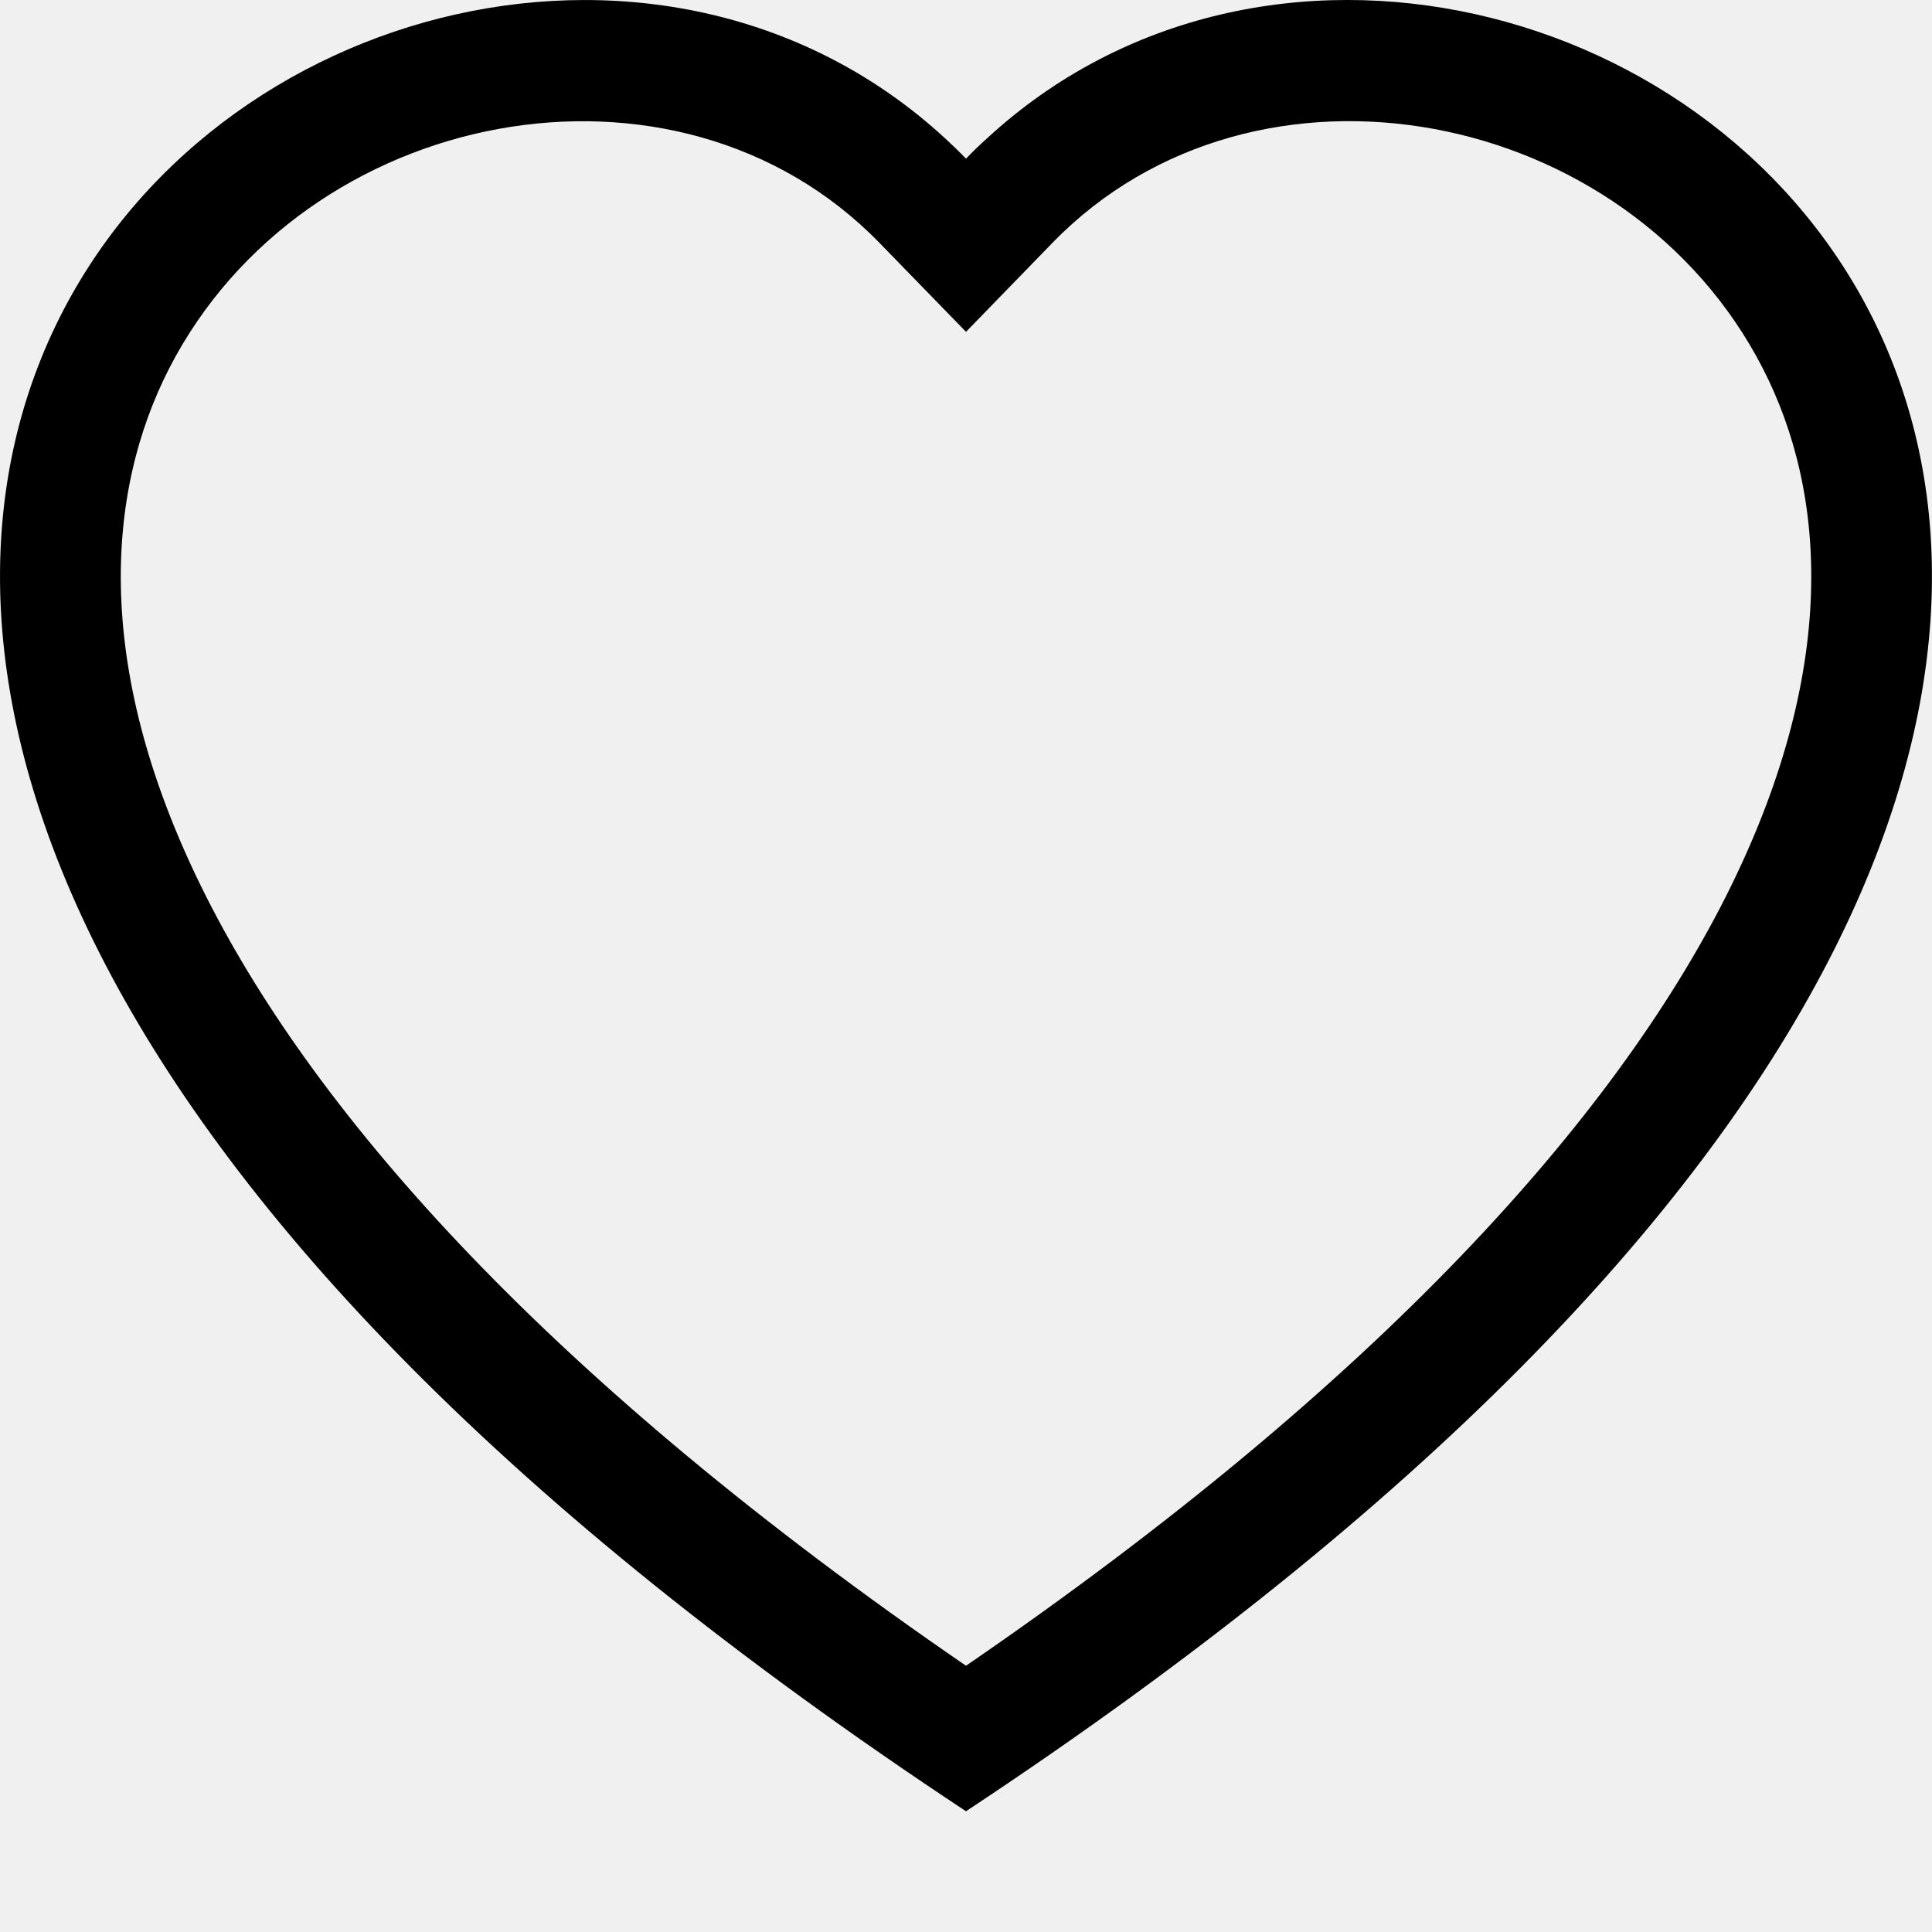
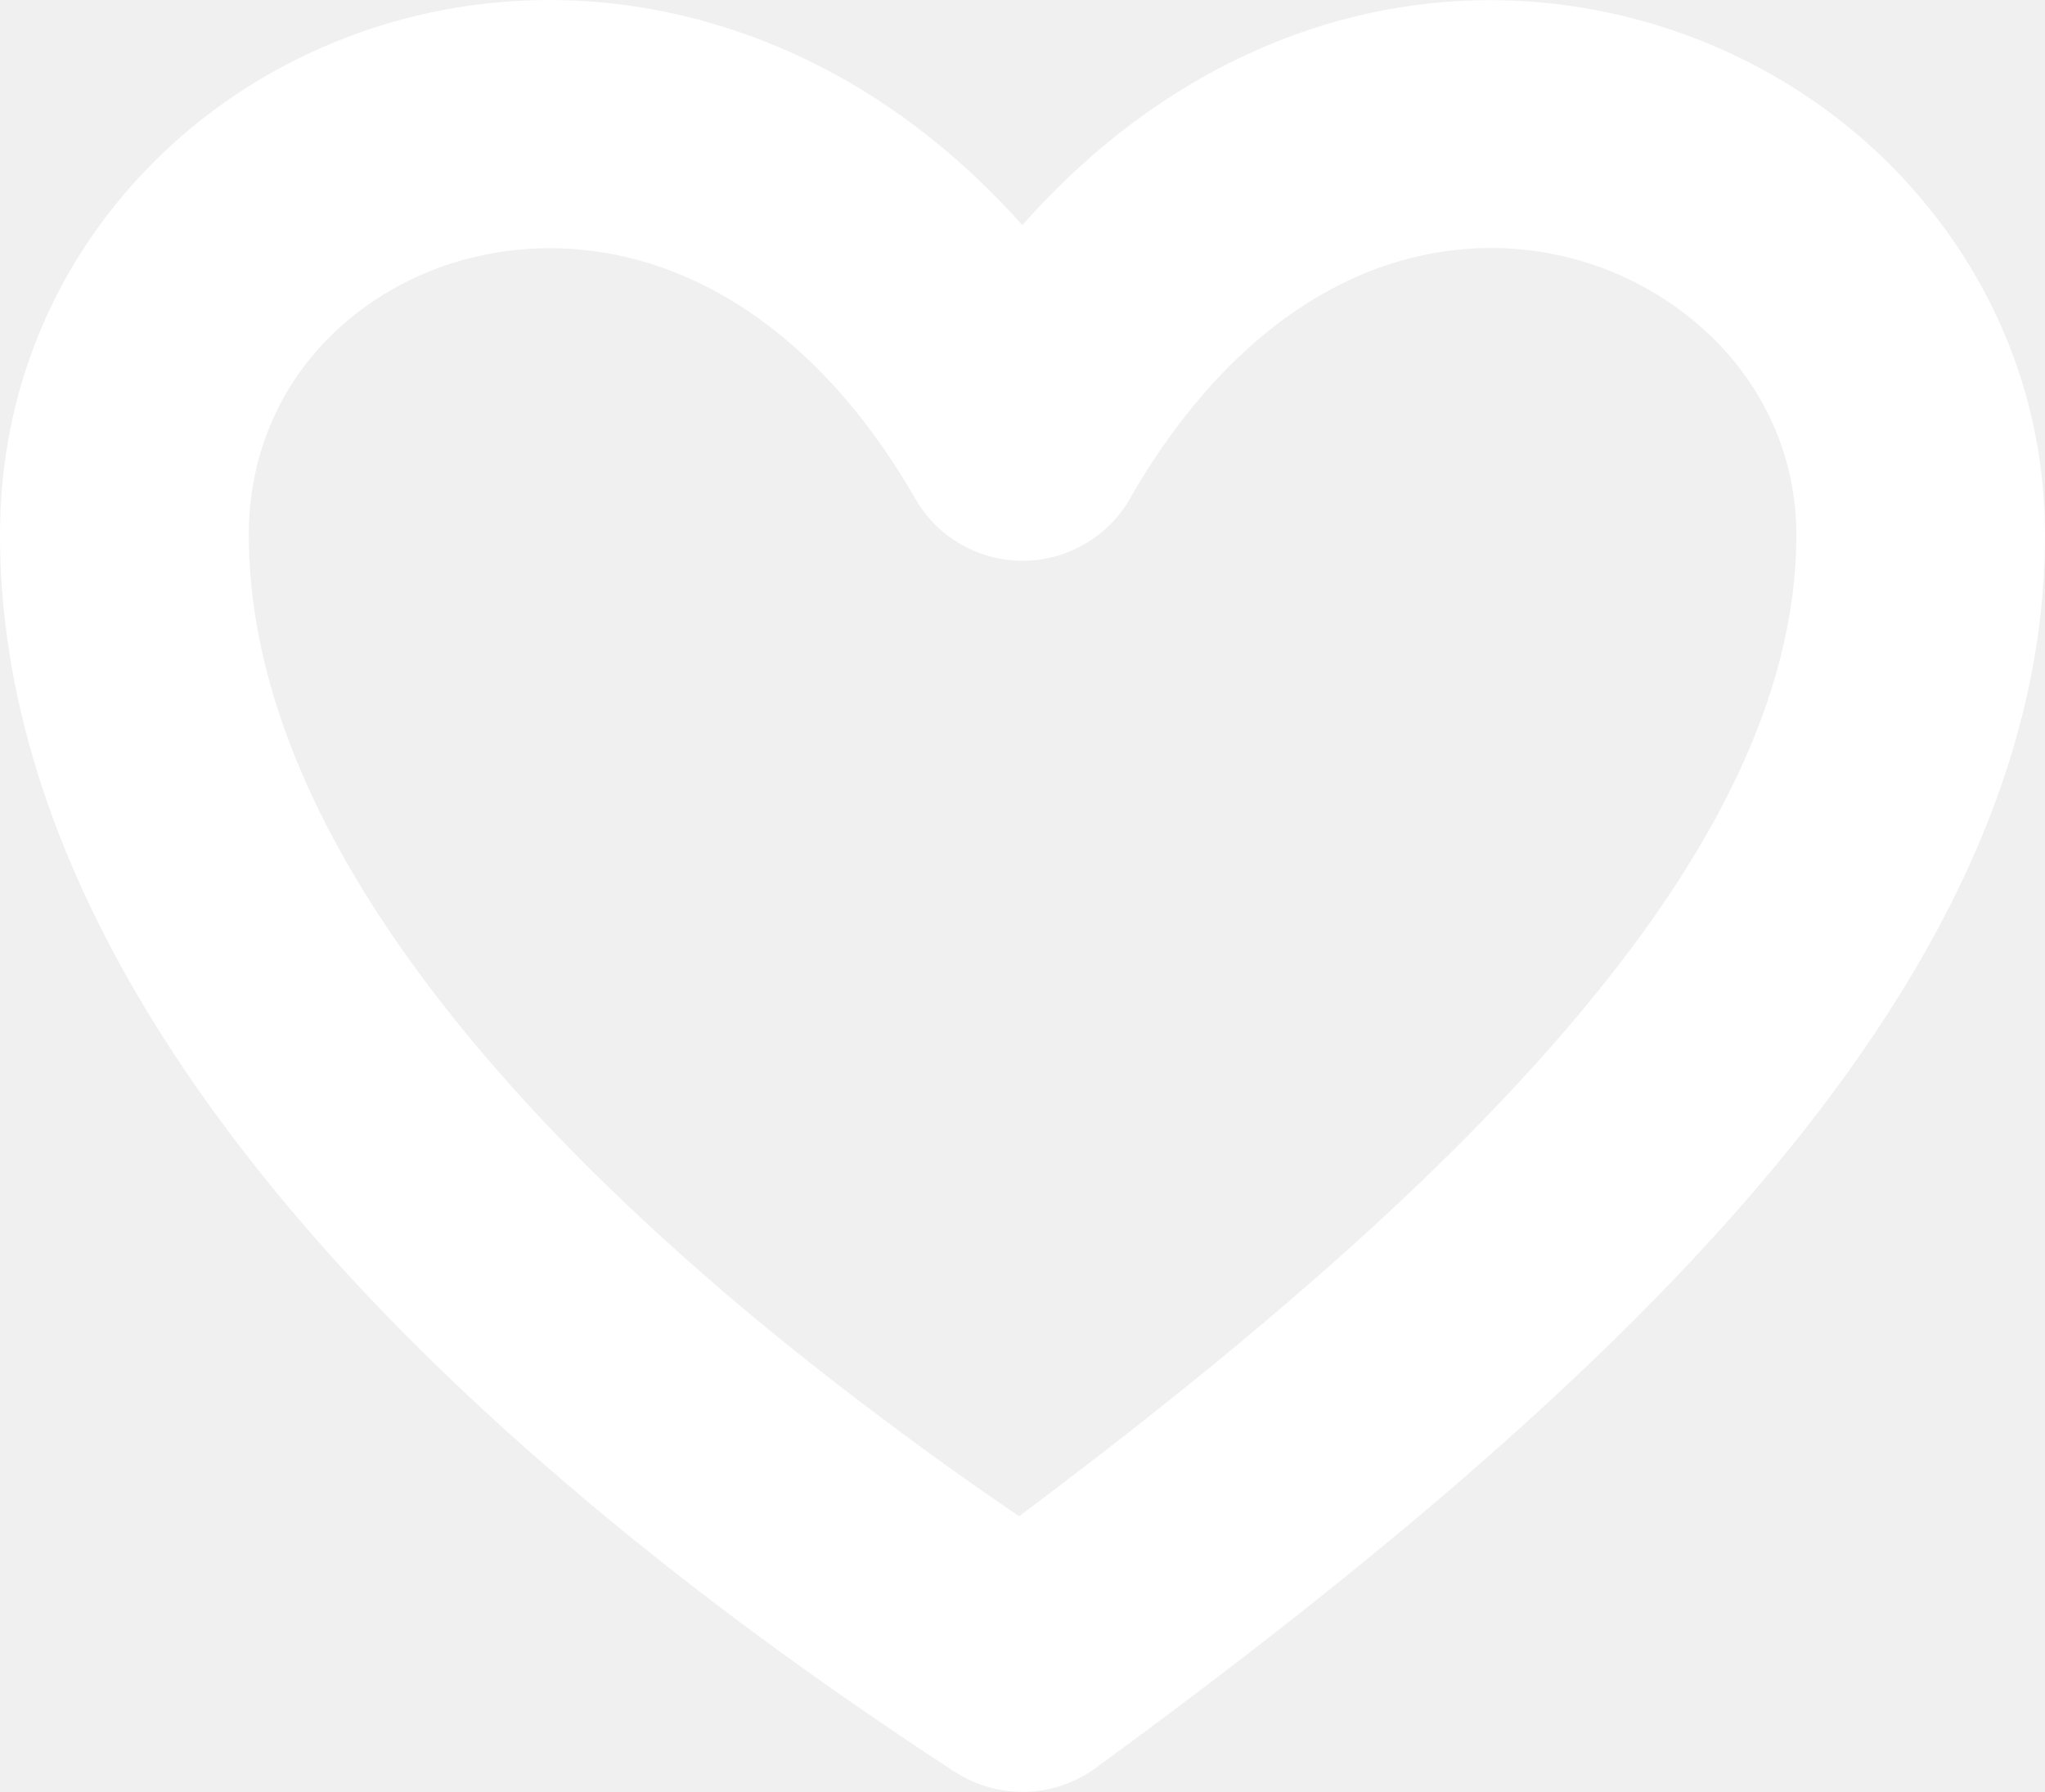
- <svg xmlns="http://www.w3.org/2000/svg" width="16" height="16" fill="currentColor" class="bi bi-heart" viewBox="0 0 16 16">
-   <path d="m8 2.748-.717-.737C5.6.281 2.514.878 1.4 3.053c-.523 1.023-.641 2.5.314 4.385.92 1.815 2.834 3.989 6.286 6.357 3.452-2.368 5.365-4.542 6.286-6.357.955-1.886.838-3.362.314-4.385C13.486.878 10.4.28 8.717 2.01L8 2.748zM8 15C-7.333 4.868 3.279-3.04 7.824 1.143c.06.055.119.112.176.171a3.12 3.12 0 0 1 .176-.17C12.72-3.042 23.333 4.867 8 15z" />
+ <svg xmlns="http://www.w3.org/2000/svg" width="122.88" height="107.68" version="1.1" xml:space="preserve">
+   <g>
+     <g id="svg_1">
+       <path fill="#ffffff" d="m61.43,13.53c5.33,-6.02 11.37,-9.84 17.53,-11.84c6.48,-2.1 13.07,-2.15 19.09,-0.6c6.05,1.55 11.52,4.72 15.74,9.03c5.58,5.7 9.09,13.36 9.09,22.02c0,13.7 -6.6,26.75 -17.42,39.37c-10.14,11.83 -24.05,23.35 -39.61,34.73c-2.58,1.89 -5.98,1.88 -8.5,0.22l0,0.01l-0.03,-0.02l0,0.01l-0.02,-0.01l-0.21,-0.15c-4.46,-2.92 -8.75,-5.91 -12.8,-8.94c-4.05,-3.03 -8.01,-6.22 -11.83,-9.56c-19.88,-17.38 -32.46,-36.4 -32.46,-55.67c0,-8.8 3.44,-16.44 8.93,-22.08c4.25,-4.37 9.73,-7.51 15.79,-9.03l0,0c5.99,-1.5 12.57,-1.4 19.05,0.69c6.22,2 12.32,5.83 17.66,11.82l0,0l0,0zm22.08,2.34c-5.49,1.78 -11,6.15 -15.51,13.91c-0.63,1.19 -1.6,2.21 -2.85,2.93c-3.56,2.05 -8.11,0.82 -10.15,-2.74c-4.5,-7.82 -10.14,-12.27 -15.78,-14.08c-3.71,-1.19 -7.46,-1.25 -10.88,-0.4l0,0l-0.02,0c-3.35,0.83 -6.37,2.56 -8.7,4.95c-2.87,2.95 -4.67,7 -4.67,11.7c0,14.53 10.59,29.82 27.3,44.43c3.28,2.87 6.95,5.82 10.95,8.81c2.61,1.96 5.35,3.92 8.04,5.74c13.03,-9.76 24.53,-19.53 32.9,-29.3c8.58,-10 13.8,-19.92 13.8,-29.68c0,-4.55 -1.84,-8.58 -4.76,-11.57c-2.38,-2.42 -5.43,-4.2 -8.8,-5.06c-3.4,-0.88 -7.15,-0.84 -10.87,0.36l0,0l0,0z" id="svg_2" />
+     </g>
+   </g>
</svg>
